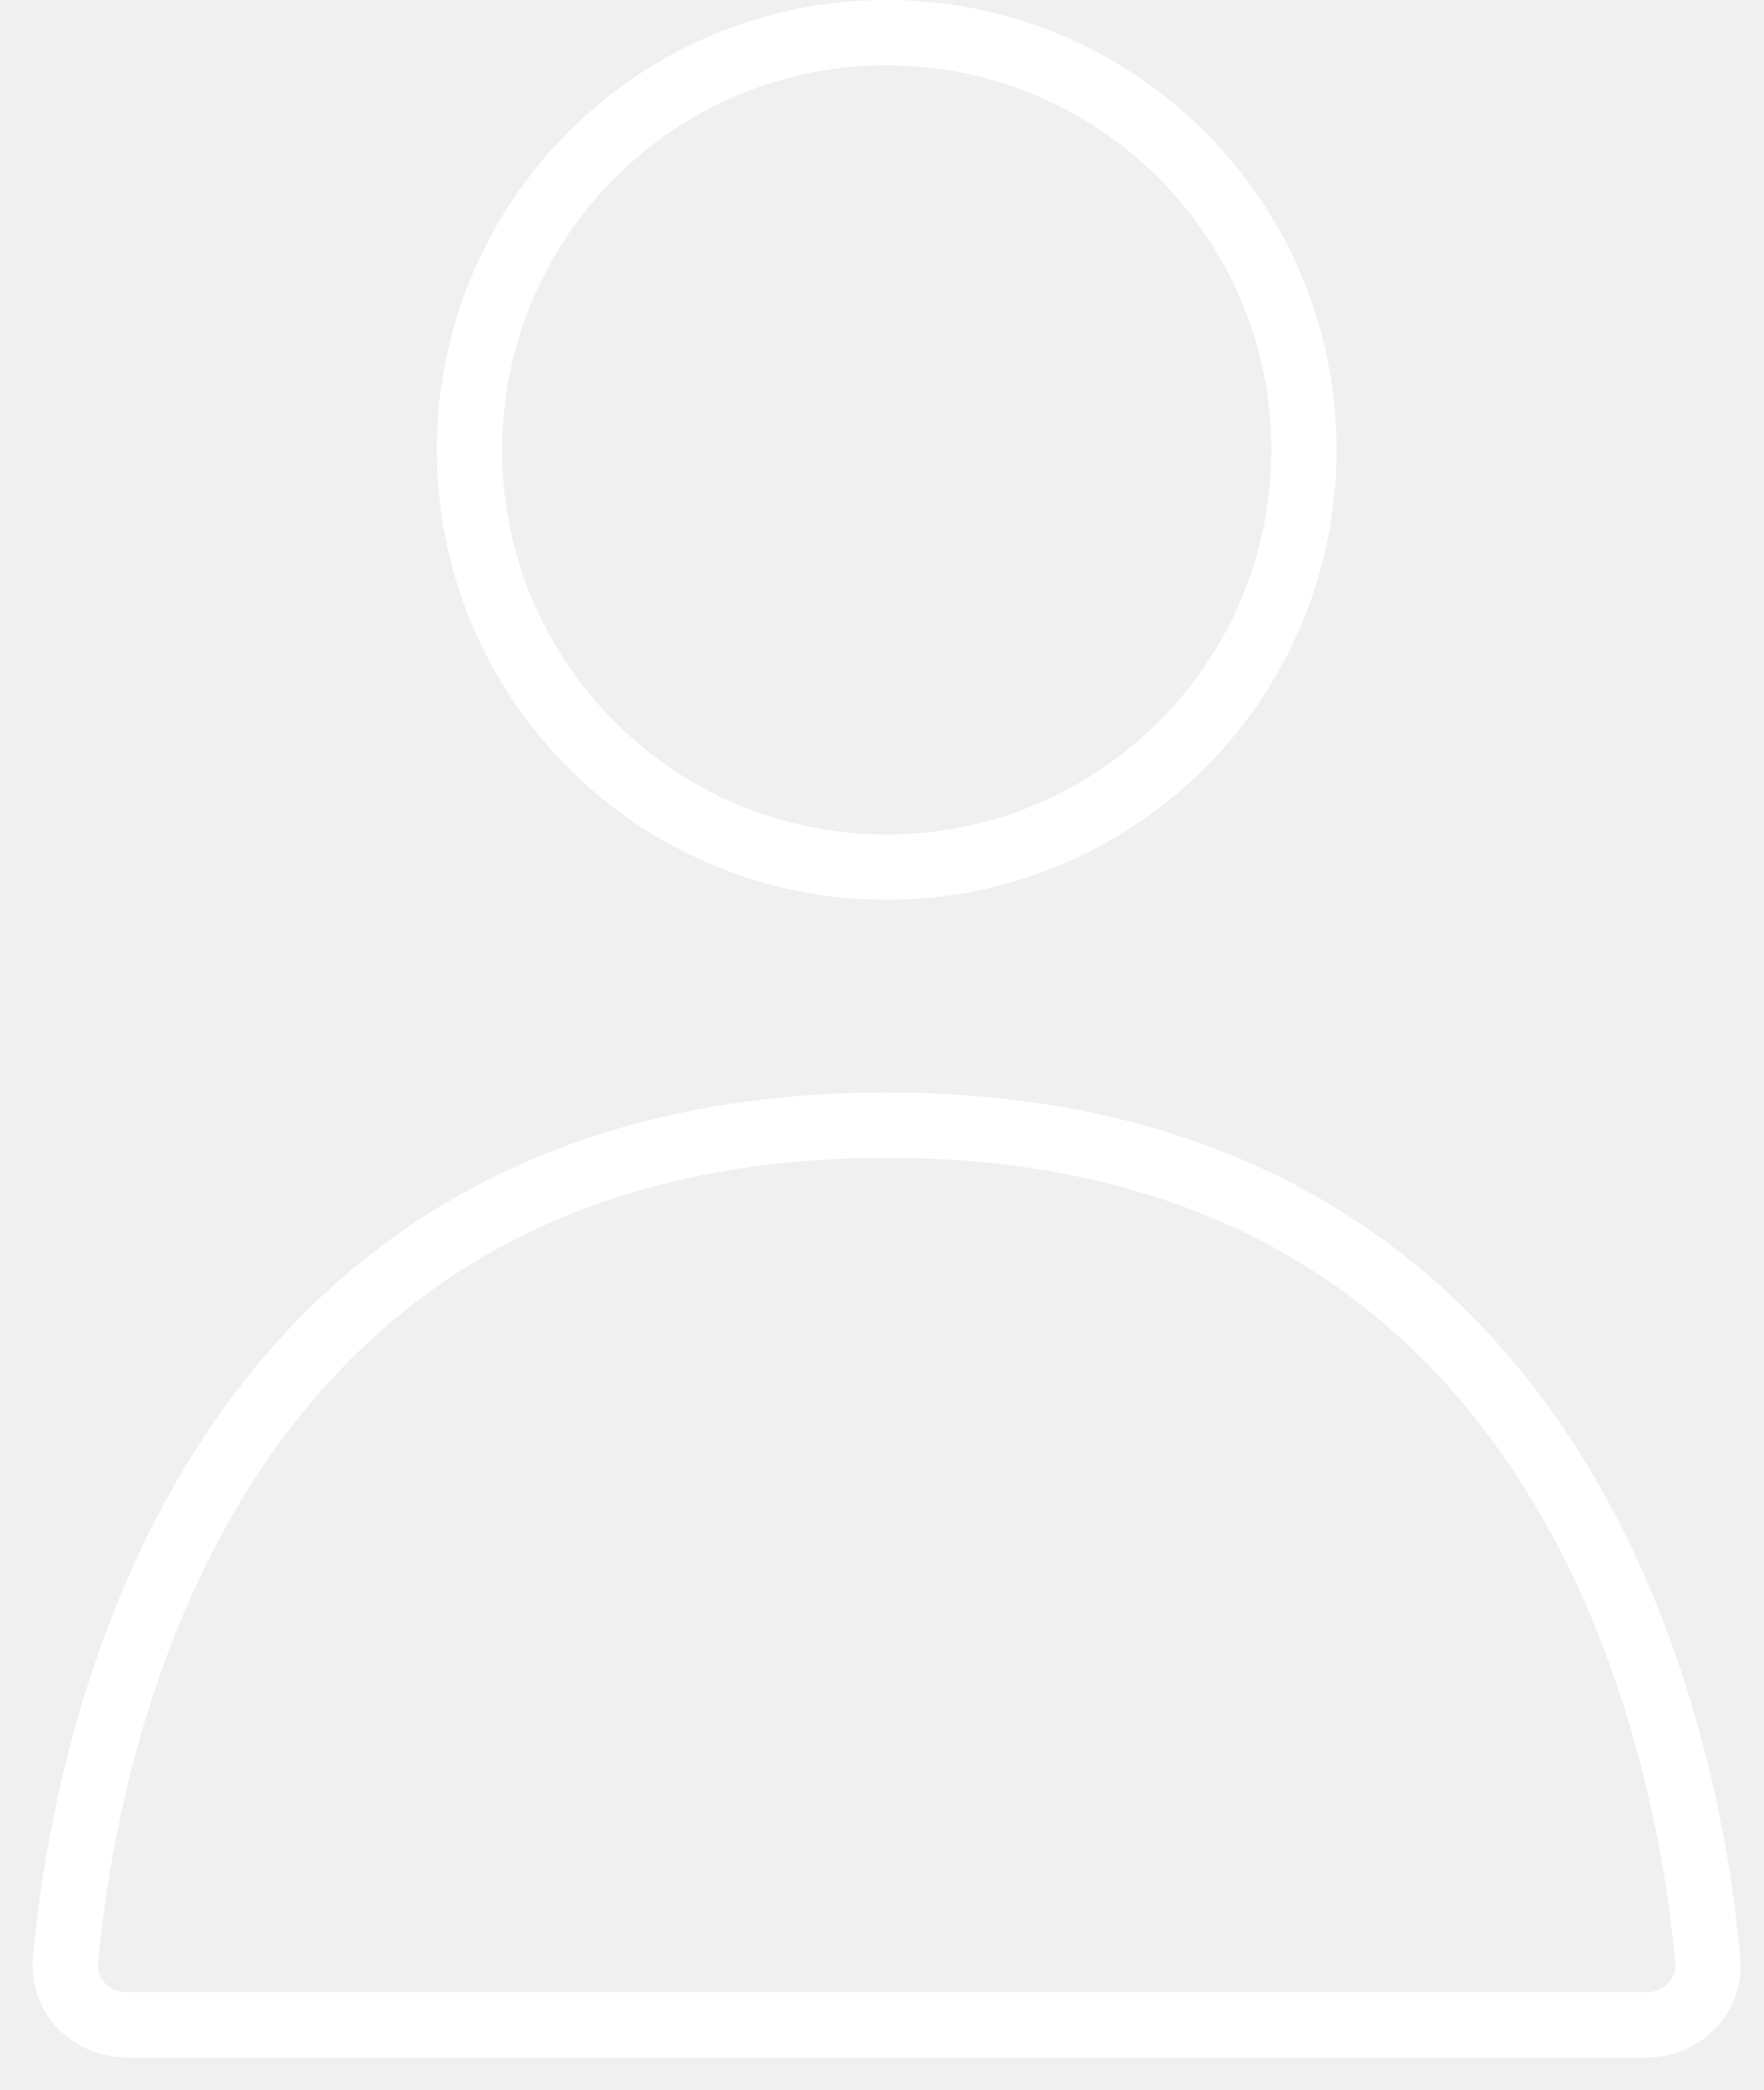
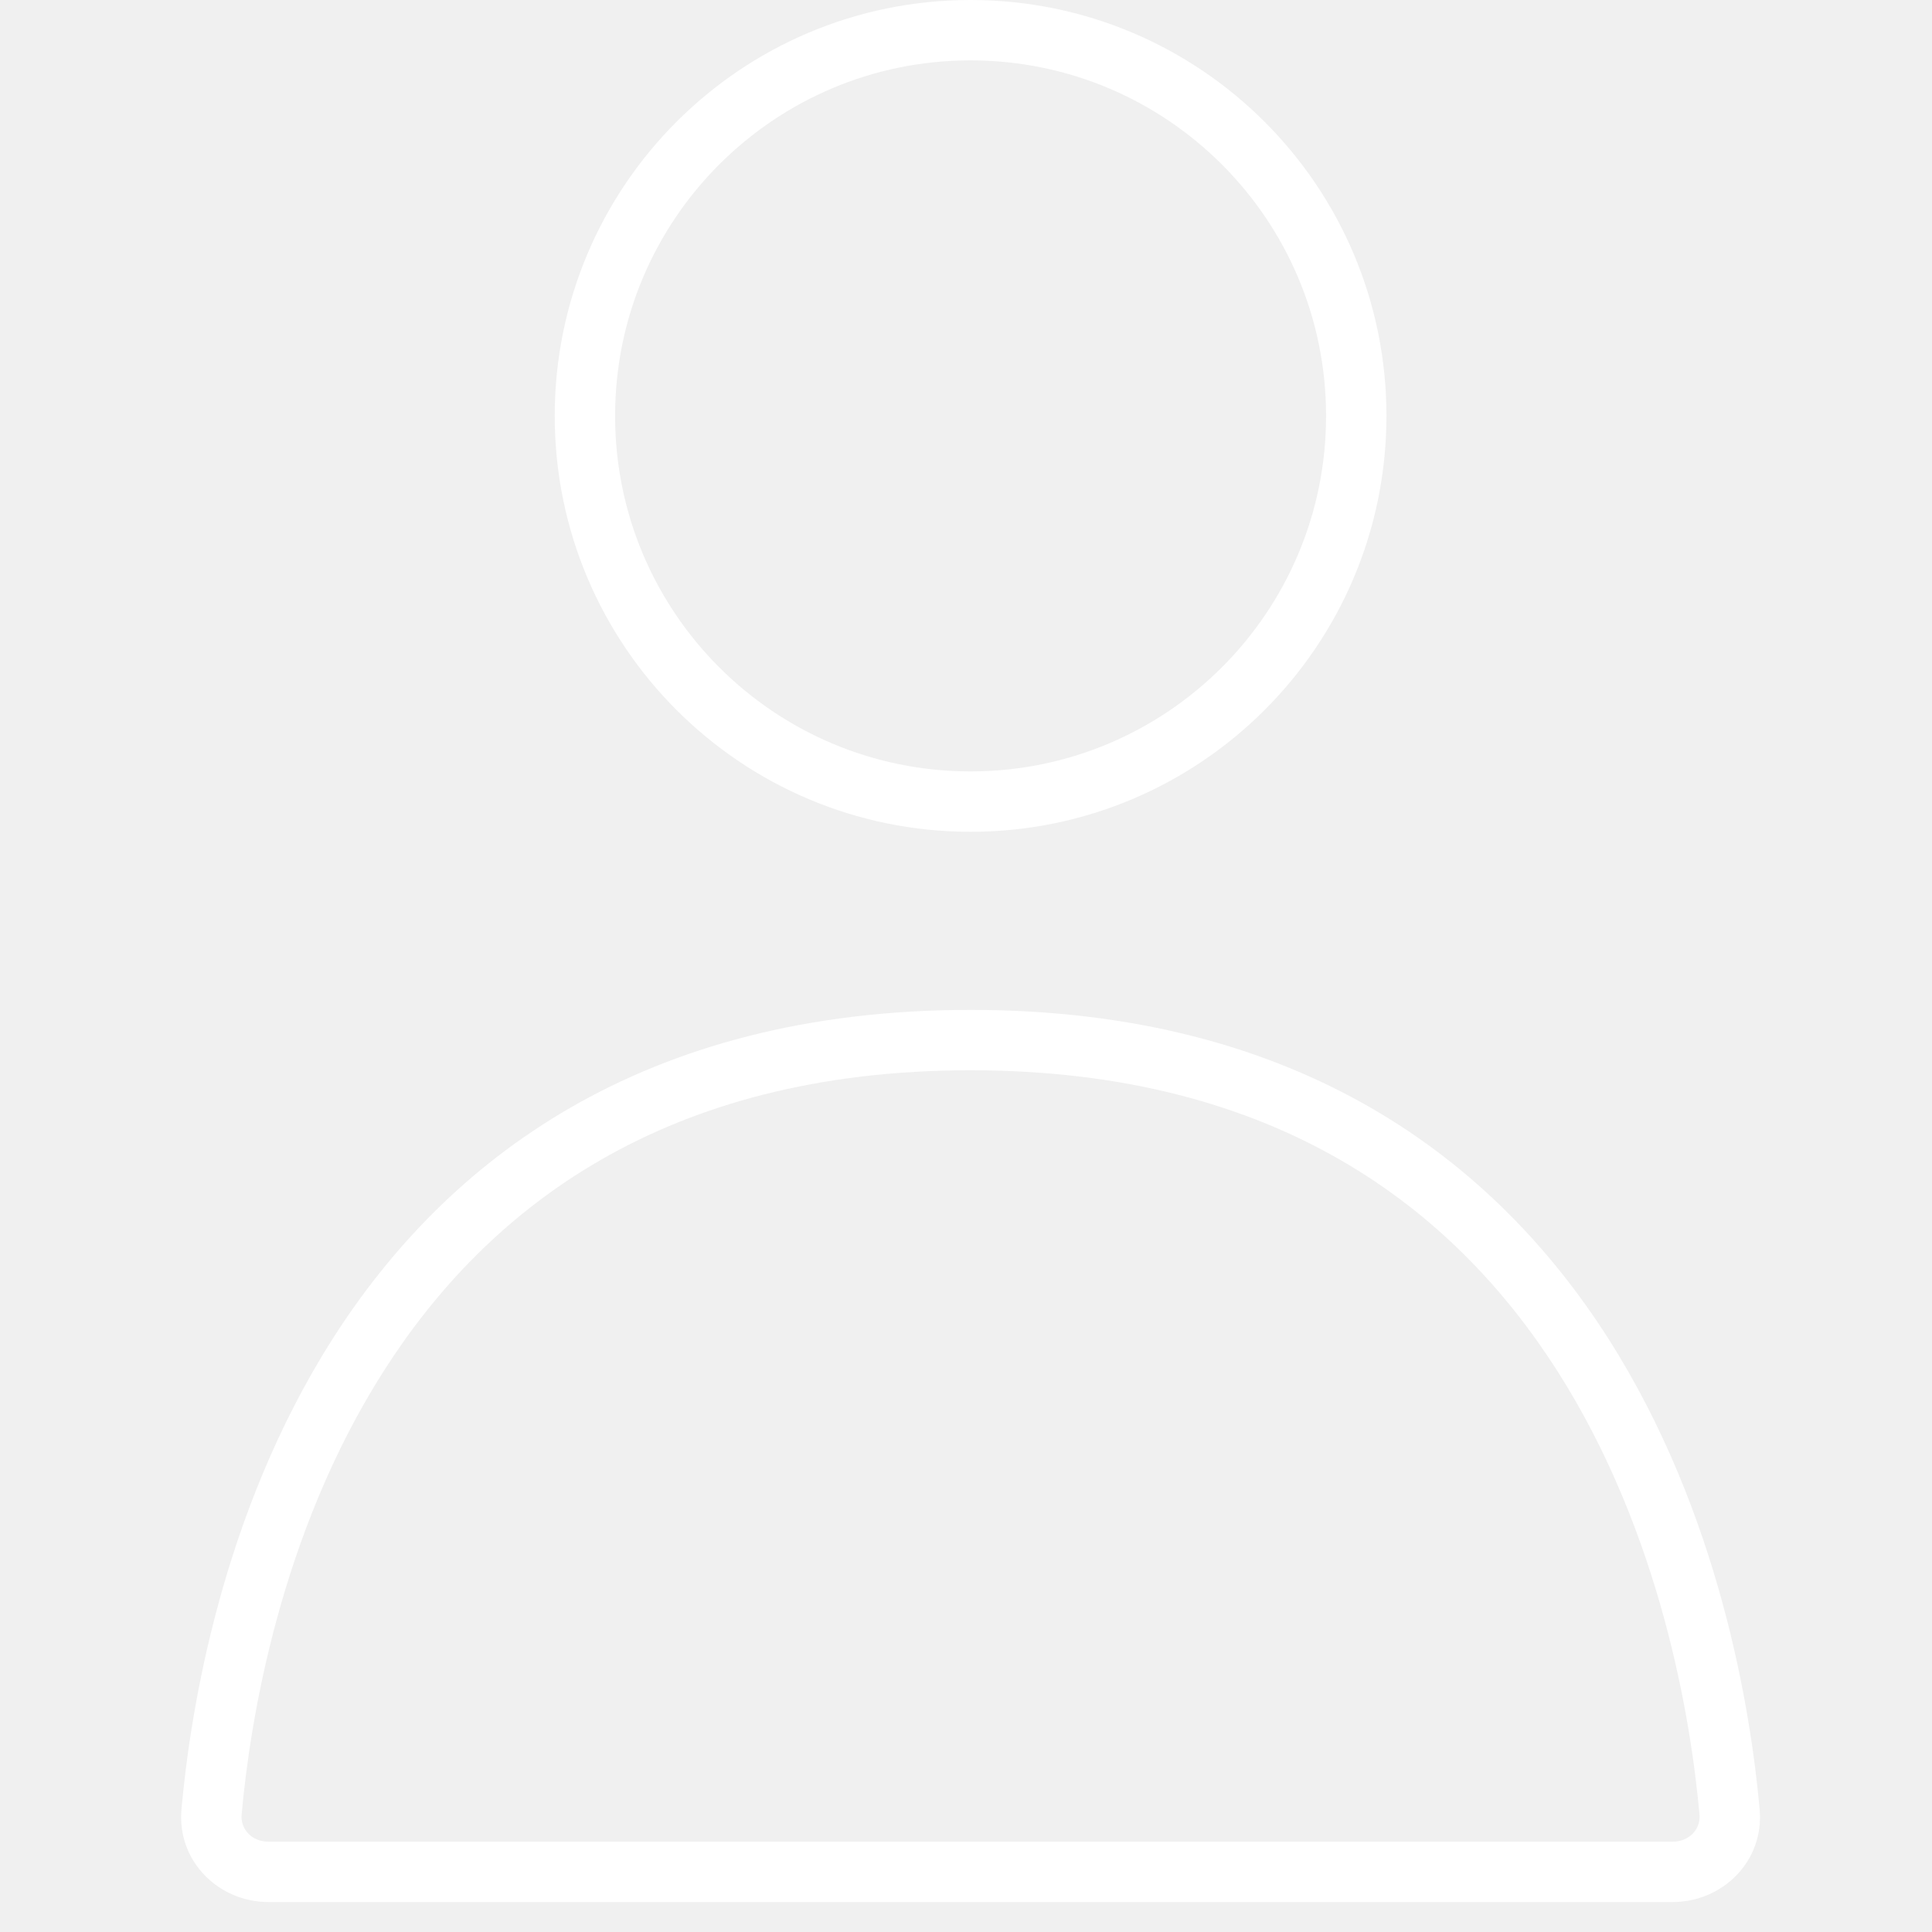
- <svg xmlns="http://www.w3.org/2000/svg" width="27" height="32" viewBox="0 0 27 32" fill="none">
+ <svg xmlns="http://www.w3.org/2000/svg" width="33" height="33" viewBox="0 0 27 32" fill="none">
  <path d="M13.575 0.5C17.103 0.5 19.964 3.36 19.964 6.889C19.964 10.417 17.103 13.277 13.575 13.277C10.047 13.277 7.188 10.417 7.188 6.889C7.188 3.36 10.047 0.5 13.575 0.5Z" stroke="white" stroke-linecap="round" />
  <path d="M13.575 17.227L13.575 16.727L13.575 16.727L13.575 17.227ZM26.147 30.011L26.645 29.966L26.645 29.966L26.147 30.011ZM25.204 31.004L25.204 31.504L25.204 31.504L25.204 31.004ZM1.947 31.004L1.947 31.504H1.947V31.004ZM1.004 30.011L0.506 29.966L0.506 29.966L1.004 30.011ZM13.575 17.227V17.727C18.665 17.727 21.585 20.031 23.291 22.702C25.016 25.404 25.51 28.506 25.649 30.056L26.147 30.011L26.645 29.966C26.5 28.354 25.985 25.064 24.134 22.164C22.262 19.233 19.039 16.727 13.575 16.727V17.227ZM26.147 30.011L25.649 30.056C25.67 30.287 25.489 30.504 25.204 30.504L25.204 31.004L25.204 31.504C26.023 31.504 26.724 30.834 26.645 29.966L26.147 30.011ZM25.204 31.004V30.504H1.947V31.004V31.504H25.204V31.004ZM1.947 31.004L1.947 30.504C1.662 30.504 1.481 30.287 1.502 30.056L1.004 30.011L0.506 29.966C0.428 30.834 1.128 31.504 1.947 31.504L1.947 31.004ZM1.004 30.011L1.502 30.056C1.641 28.506 2.135 25.404 3.86 22.702C5.565 20.031 8.485 17.727 13.575 17.727L13.575 17.227L13.575 16.727C8.112 16.727 4.888 19.233 3.017 22.164C1.166 25.064 0.651 28.354 0.506 29.966L1.004 30.011Z" fill="white" />
</svg>
